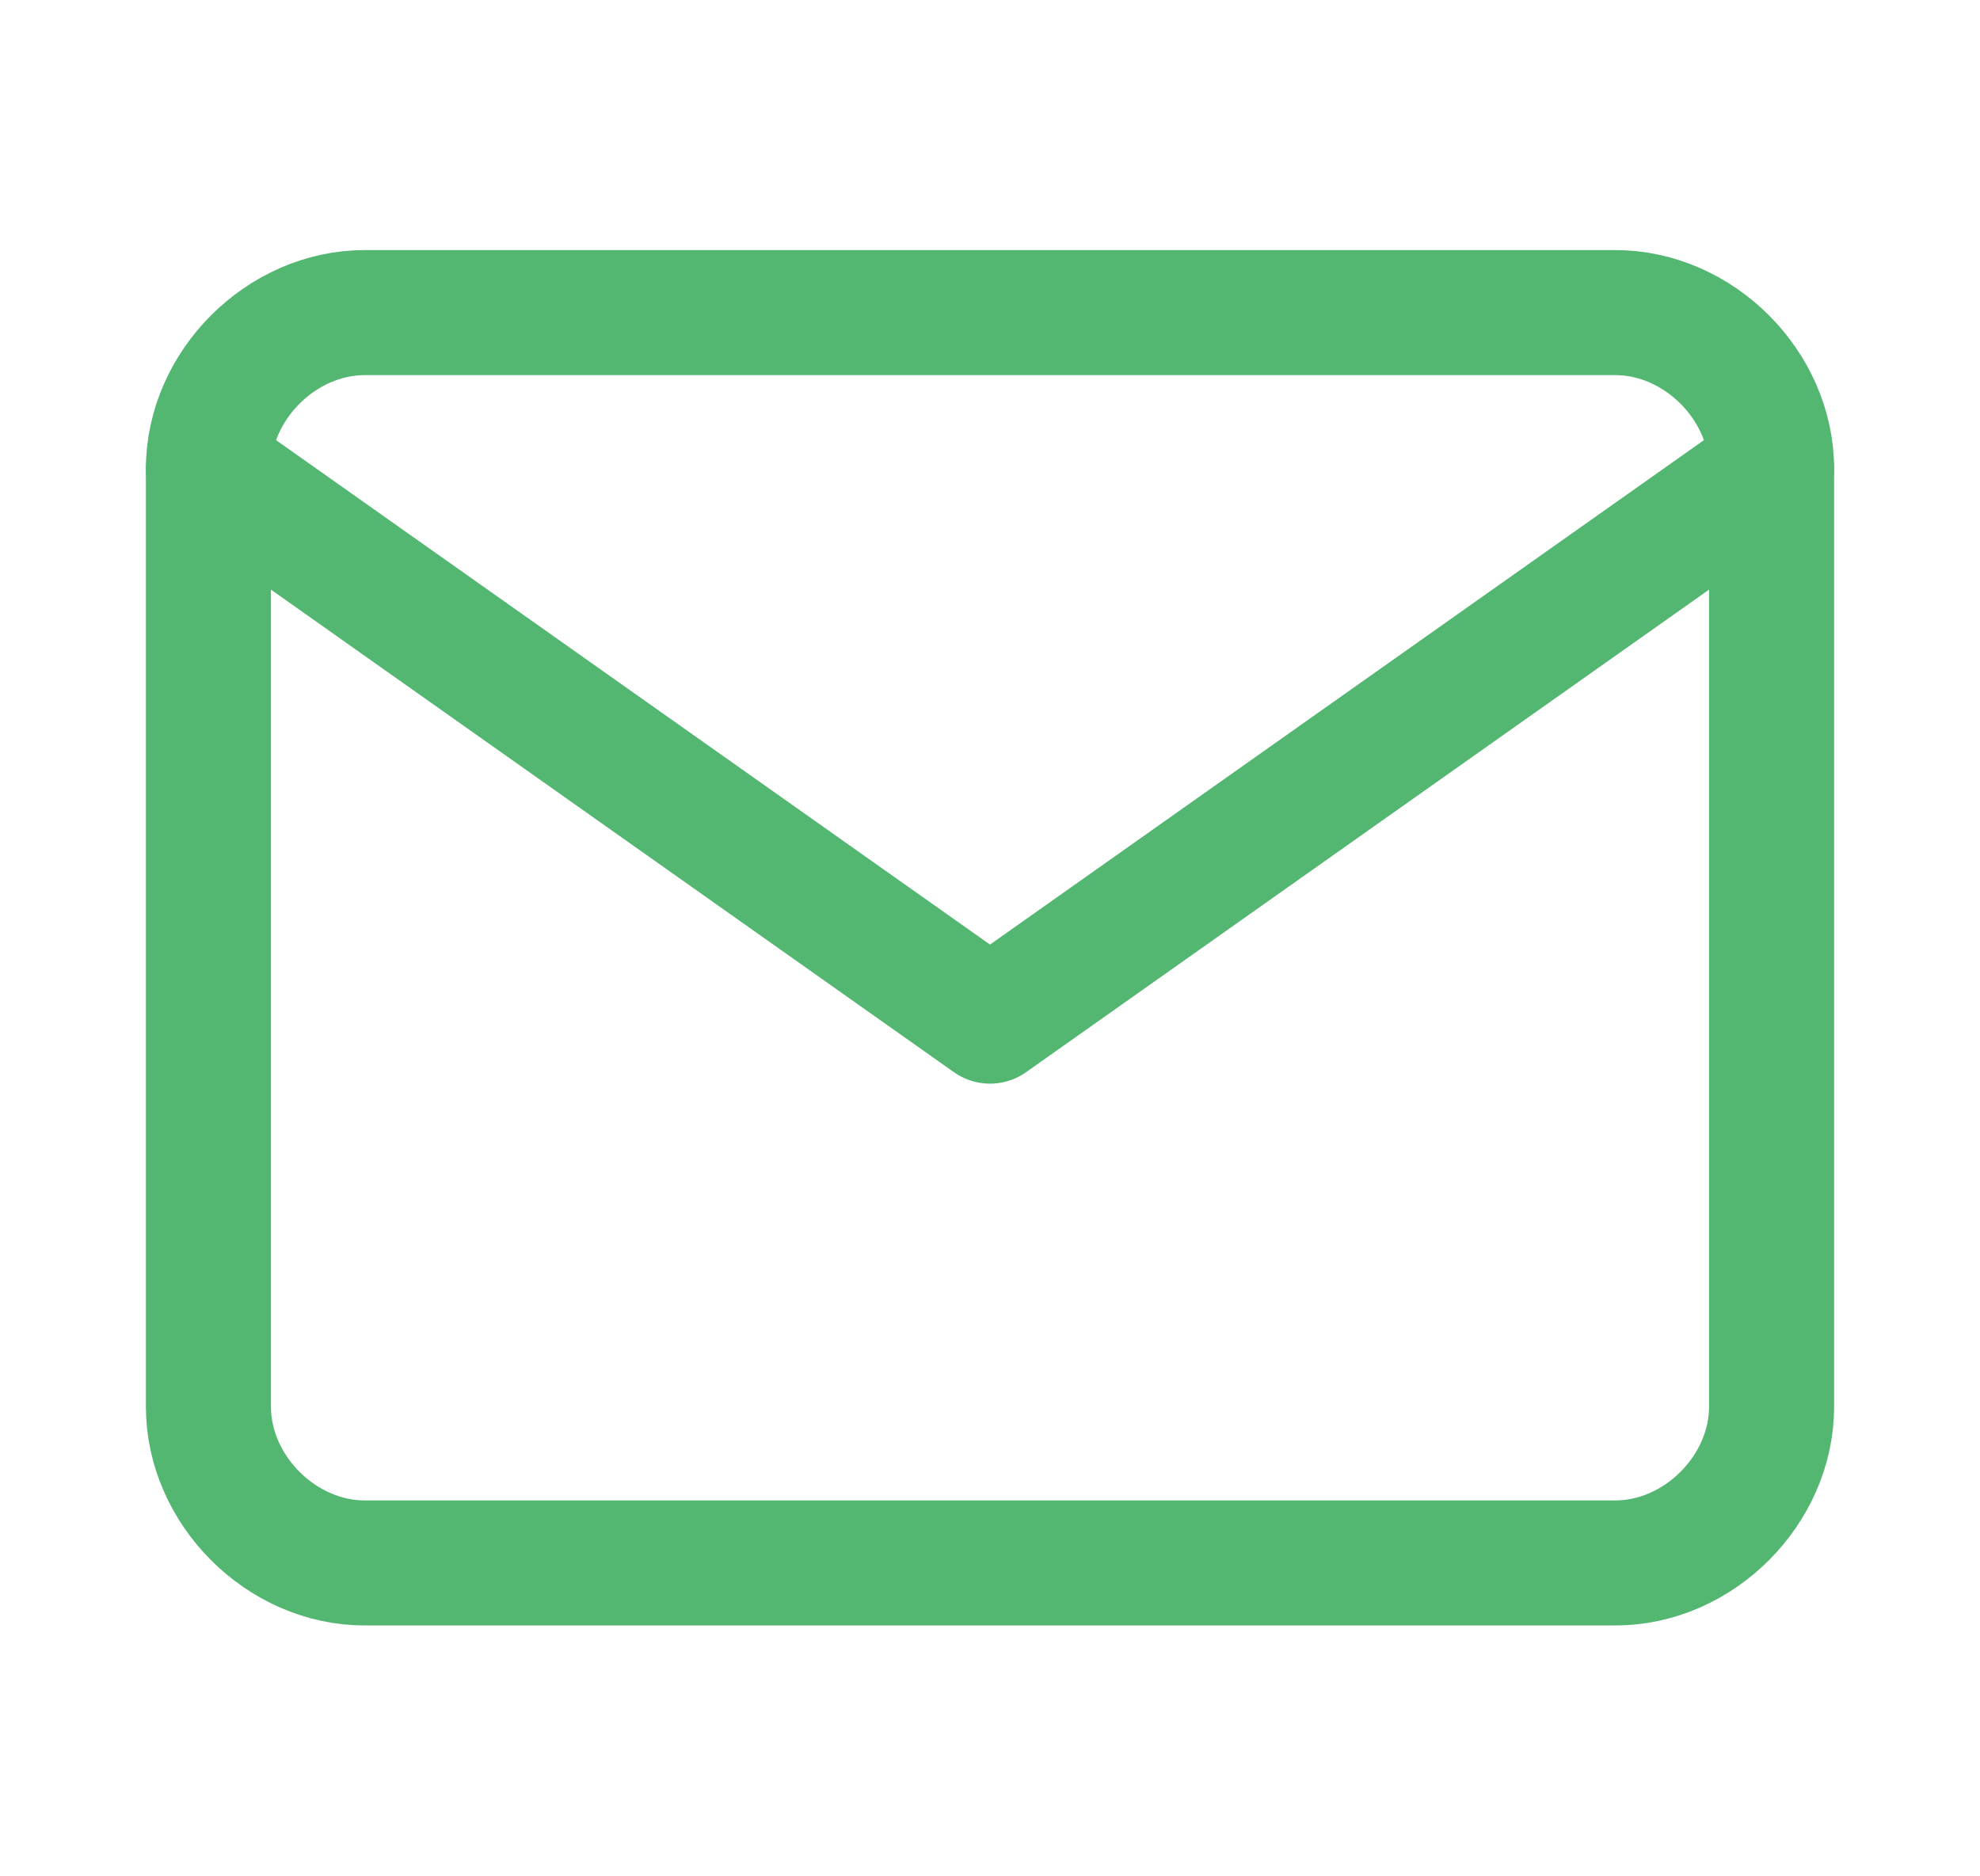
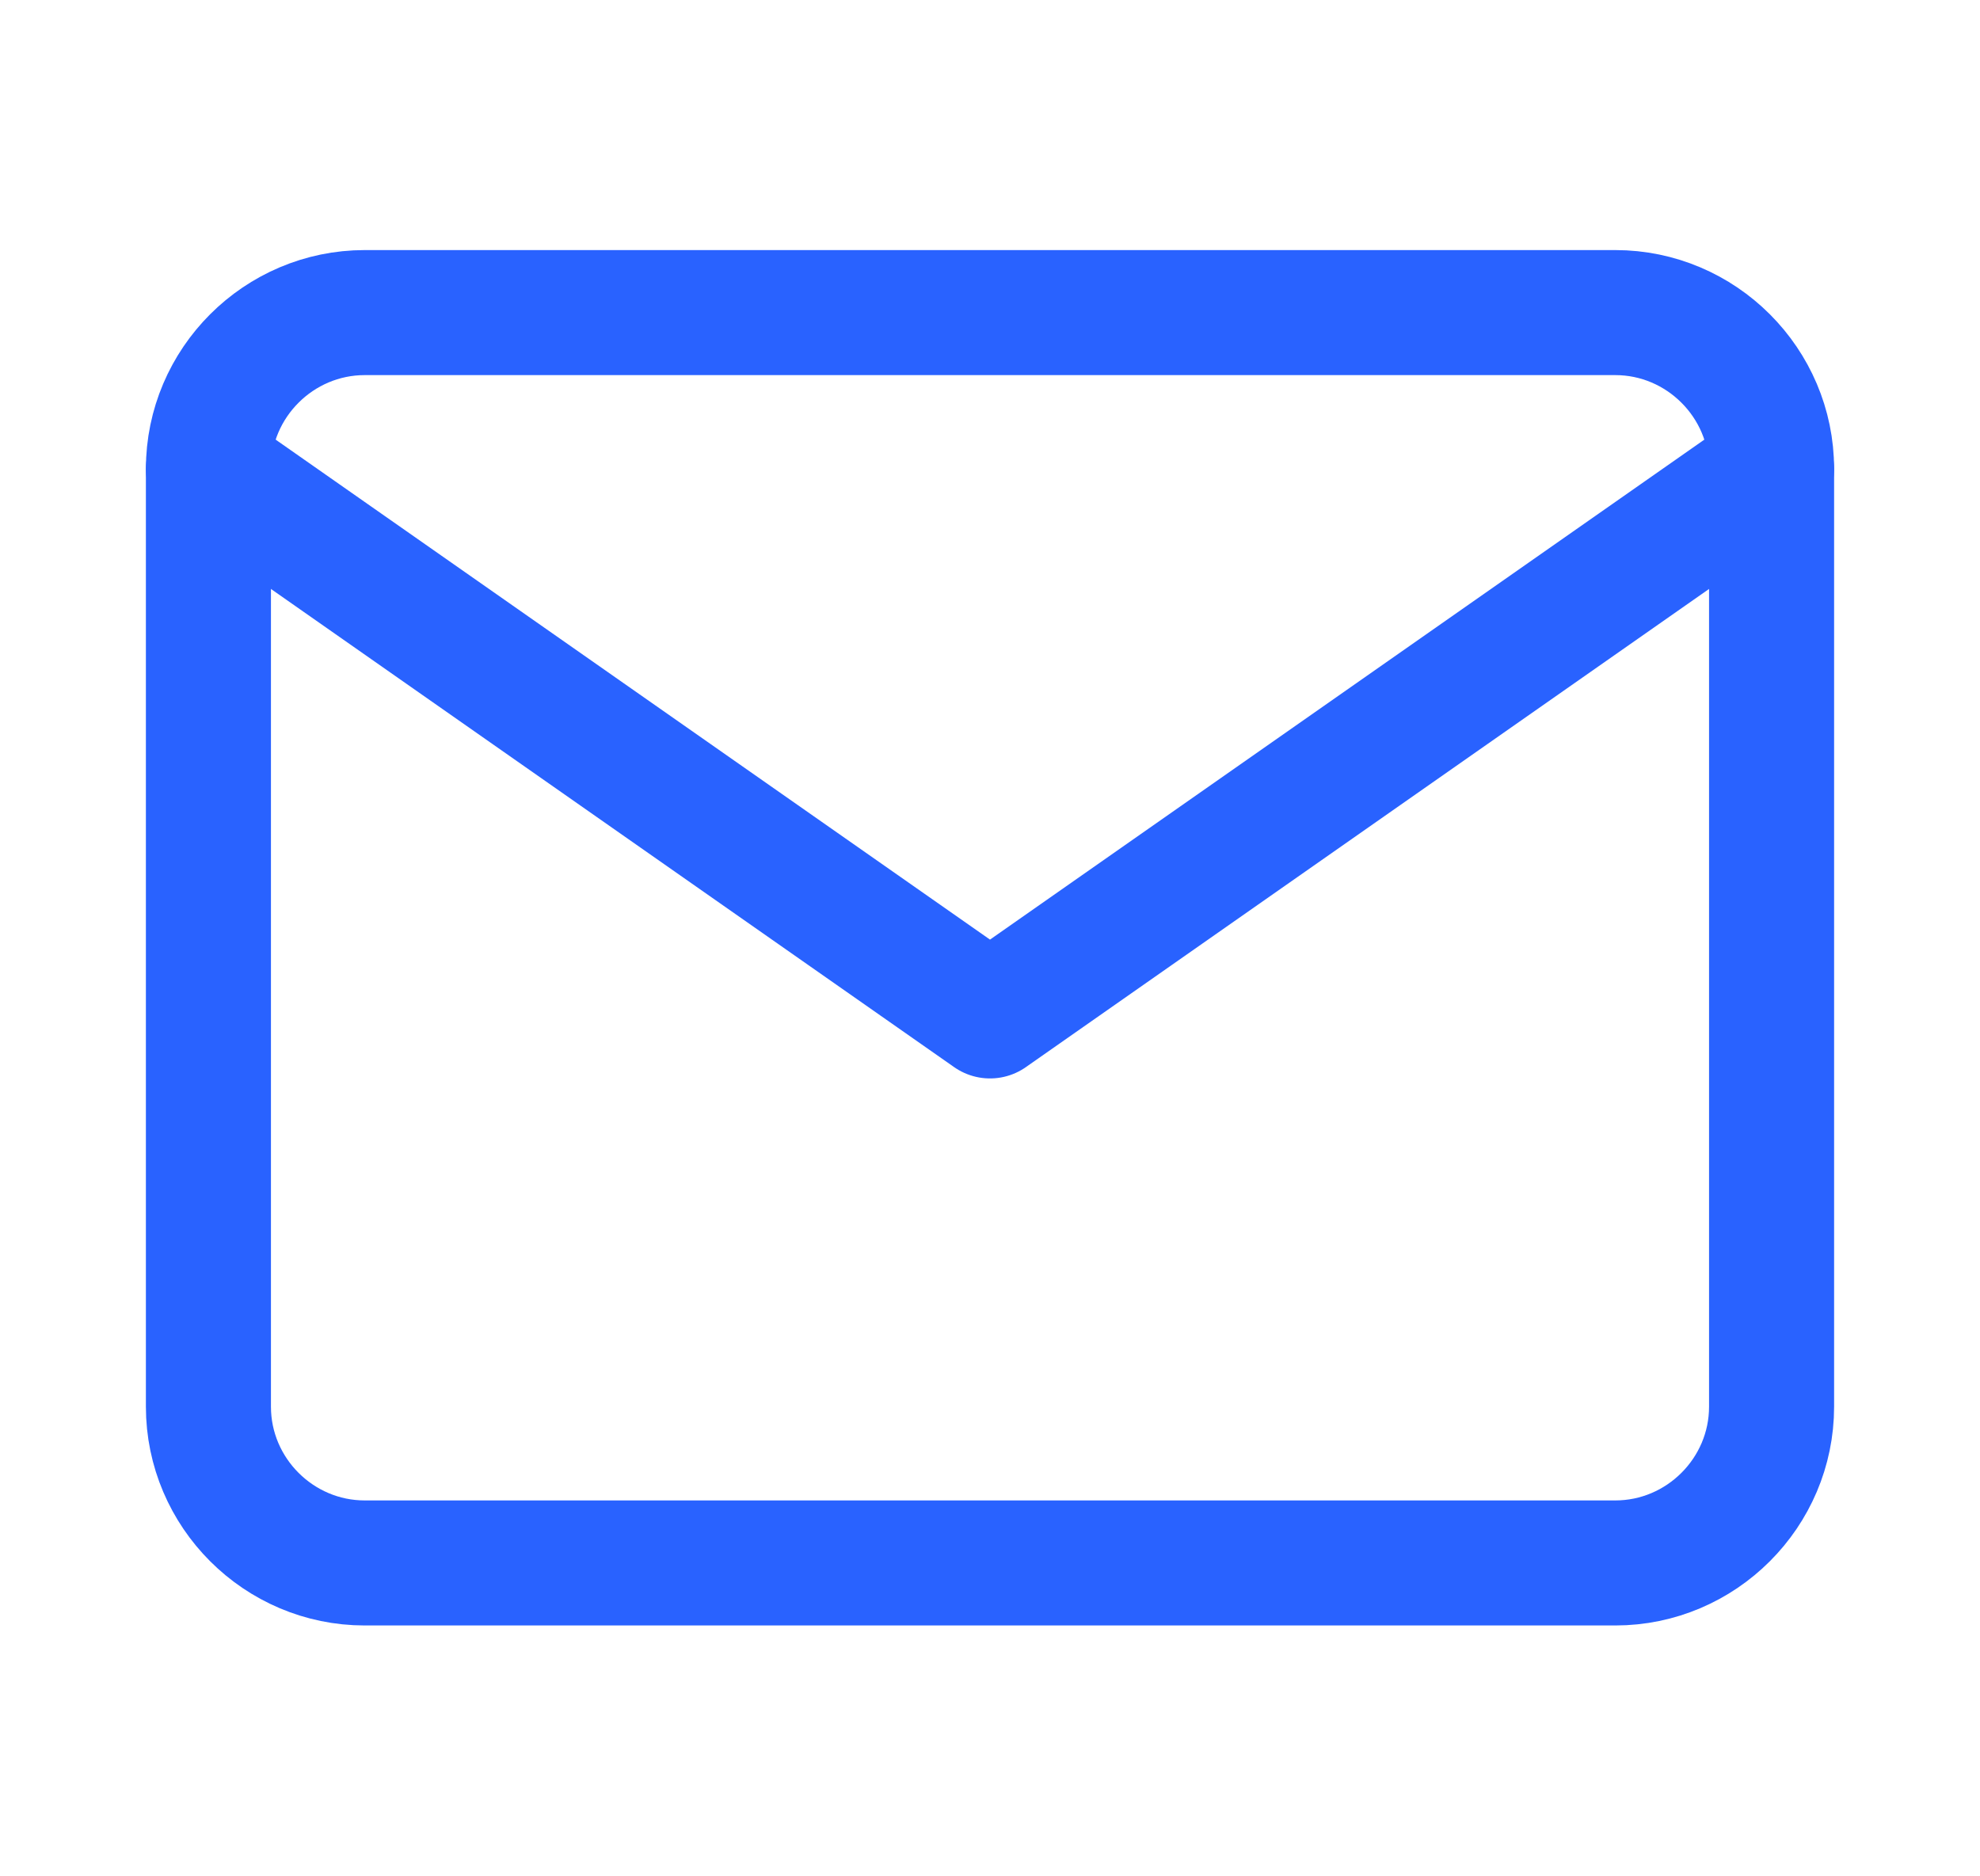
- <svg xmlns="http://www.w3.org/2000/svg" version="1.1" id="Layer_1" x="0px" y="0px" viewBox="0 0 19 18" style="enable-background:new 0 0 19 18;" xml:space="preserve">
-   <style type="text/css">
- 	.st0{fill:none;stroke:#53B772;stroke-width:1.2;stroke-linecap:round;stroke-linejoin:round;}
- </style>
-   <path class="st0" d="M3.5,3h12C16.3,3,17,3.7,17,4.5v9c0,0.8-0.7,1.5-1.5,1.5h-12C2.7,15,2,14.3,2,13.5v-9C2,3.7,2.7,3,3.5,3z" />
-   <path class="st0" d="M17,4.5L9.5,9.8L2,4.5" />
+ <svg xmlns="http://www.w3.org/2000/svg" width="19" height="18" viewBox="0 0 19 18" fill="none">
+   <path d="M3.5 3H15.5C16.325 3 17 3.675 17 4.5V13.5C17 14.325 16.325 15 15.5 15H3.5C2.675 15 2 14.325 2 13.5V4.5C2 3.675 2.675 3 3.5 3Z" stroke="#2962FF" stroke-width="1.2" stroke-linecap="round" stroke-linejoin="round" />
+   <path d="M17 4.5L9.5 9.75L2 4.5" stroke="#2962FF" stroke-width="1.2" stroke-linecap="round" stroke-linejoin="round" />
</svg>
